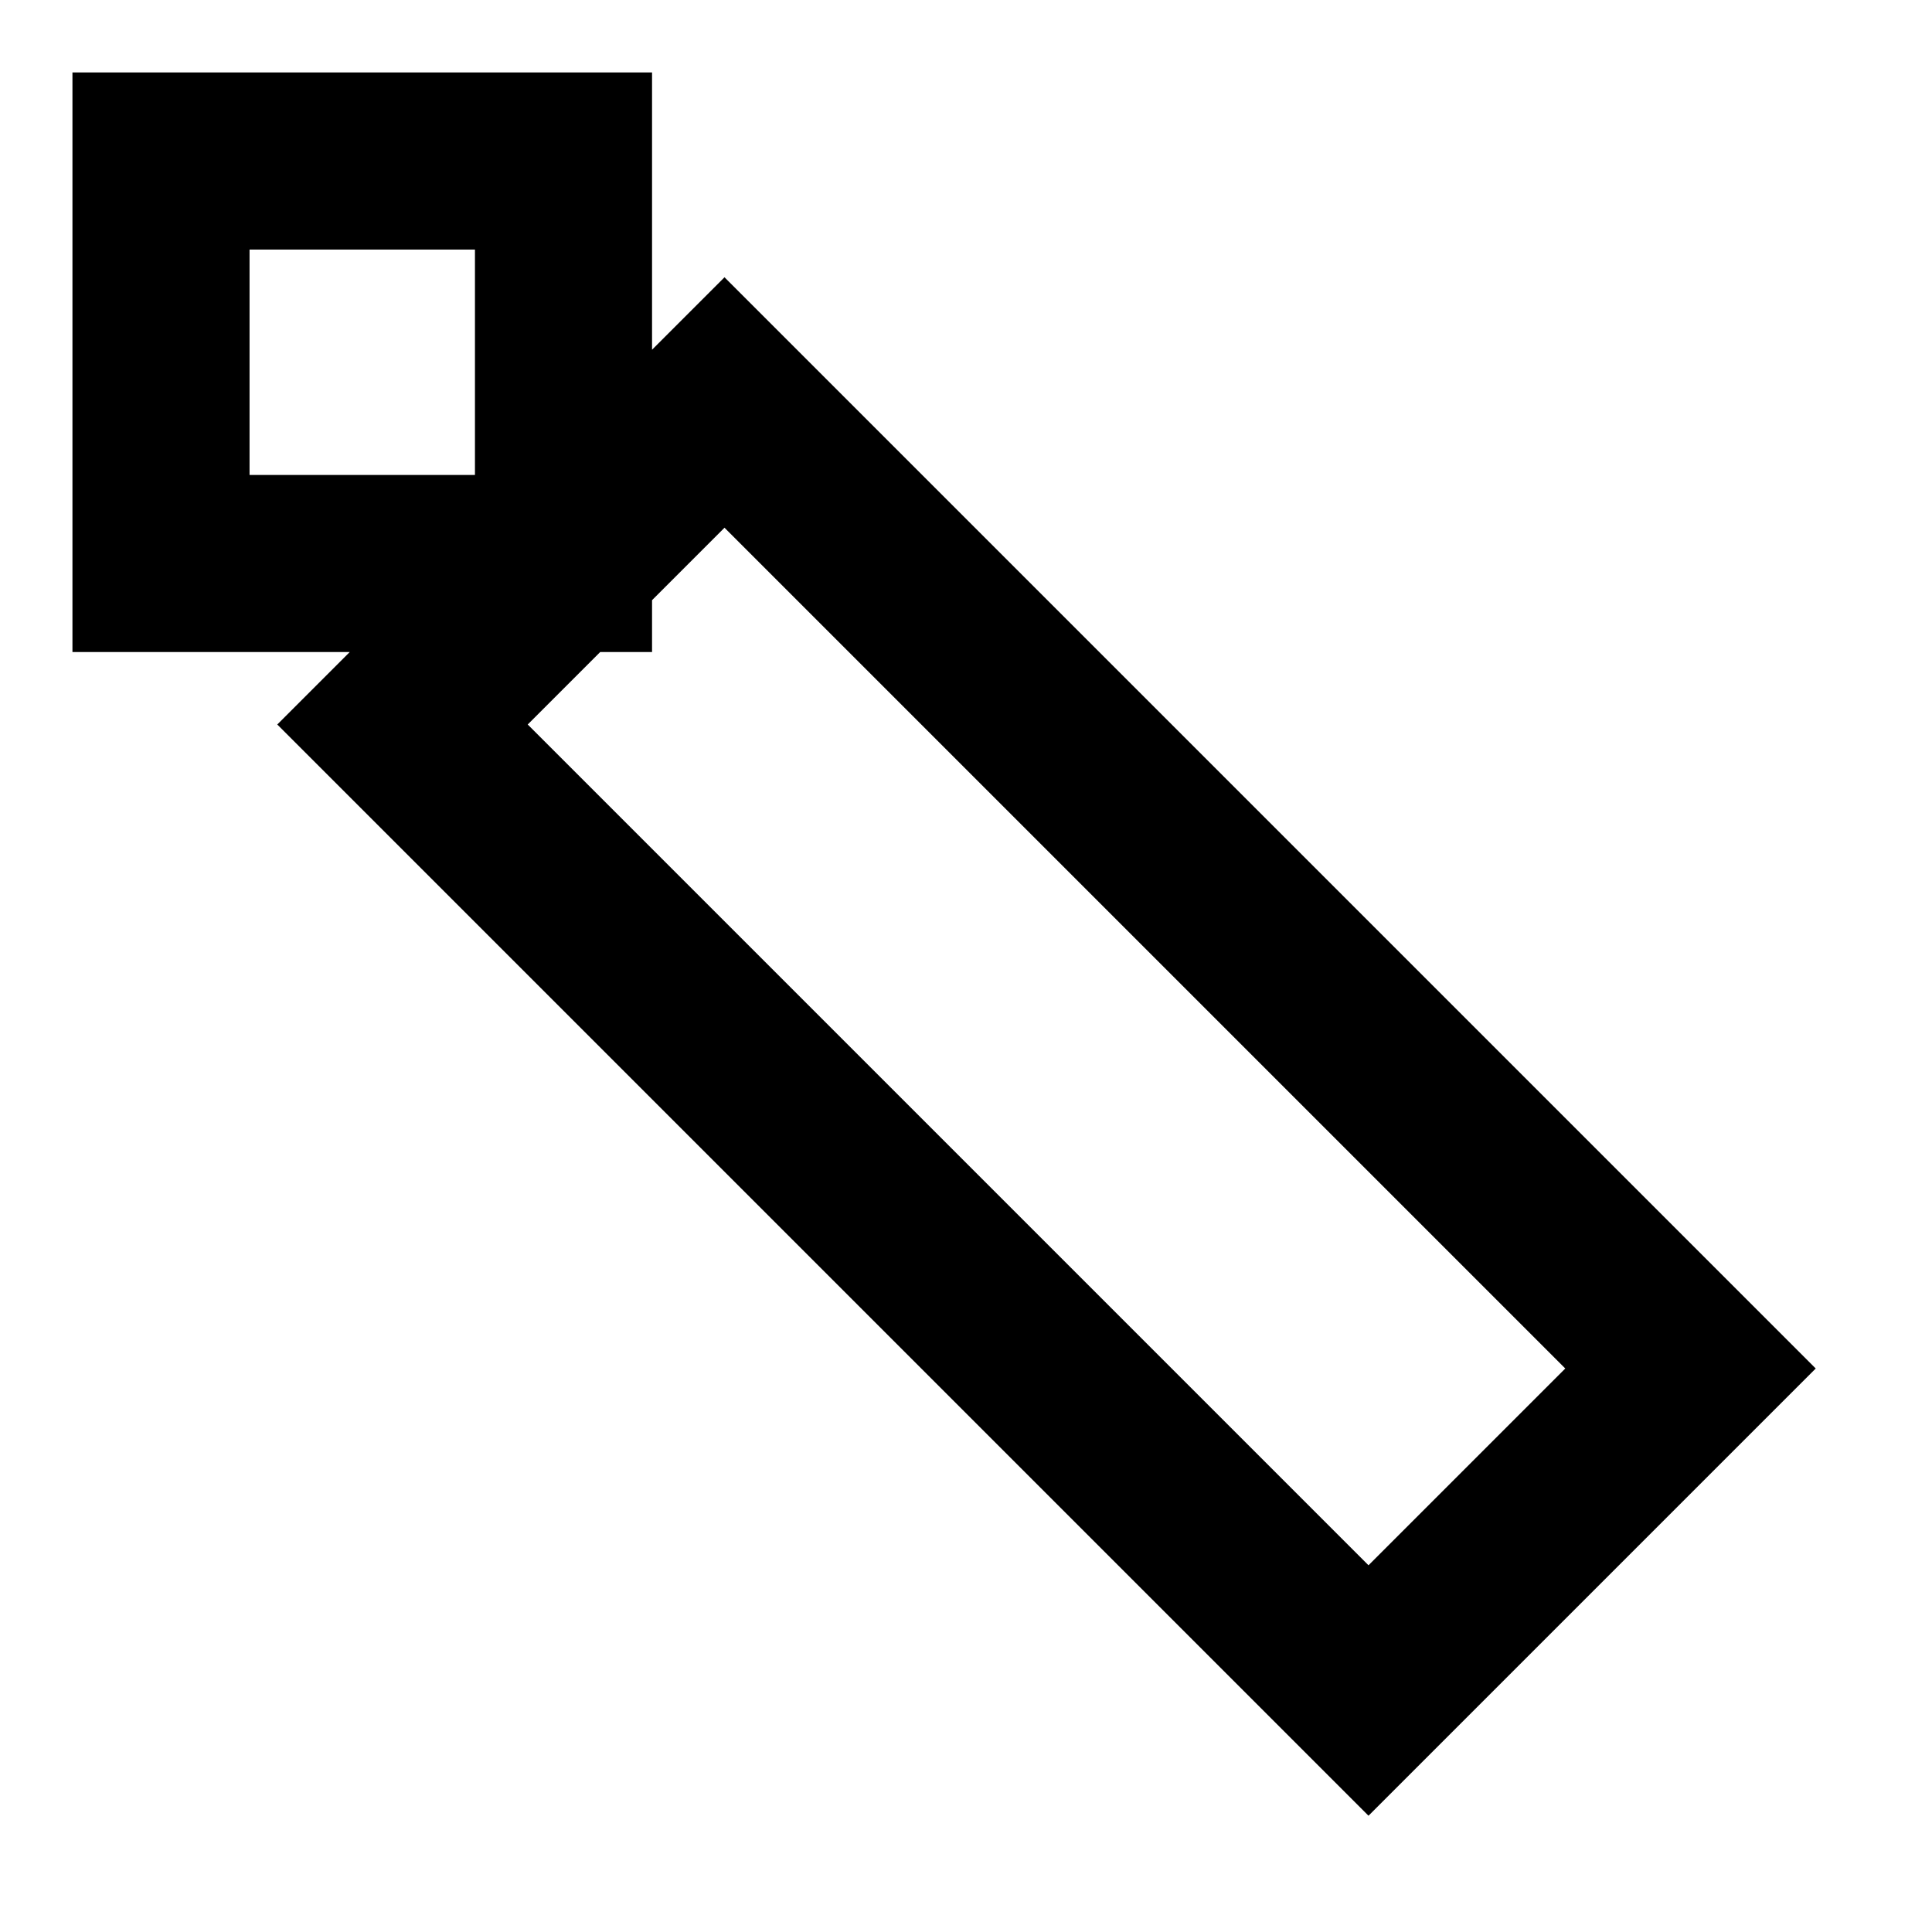
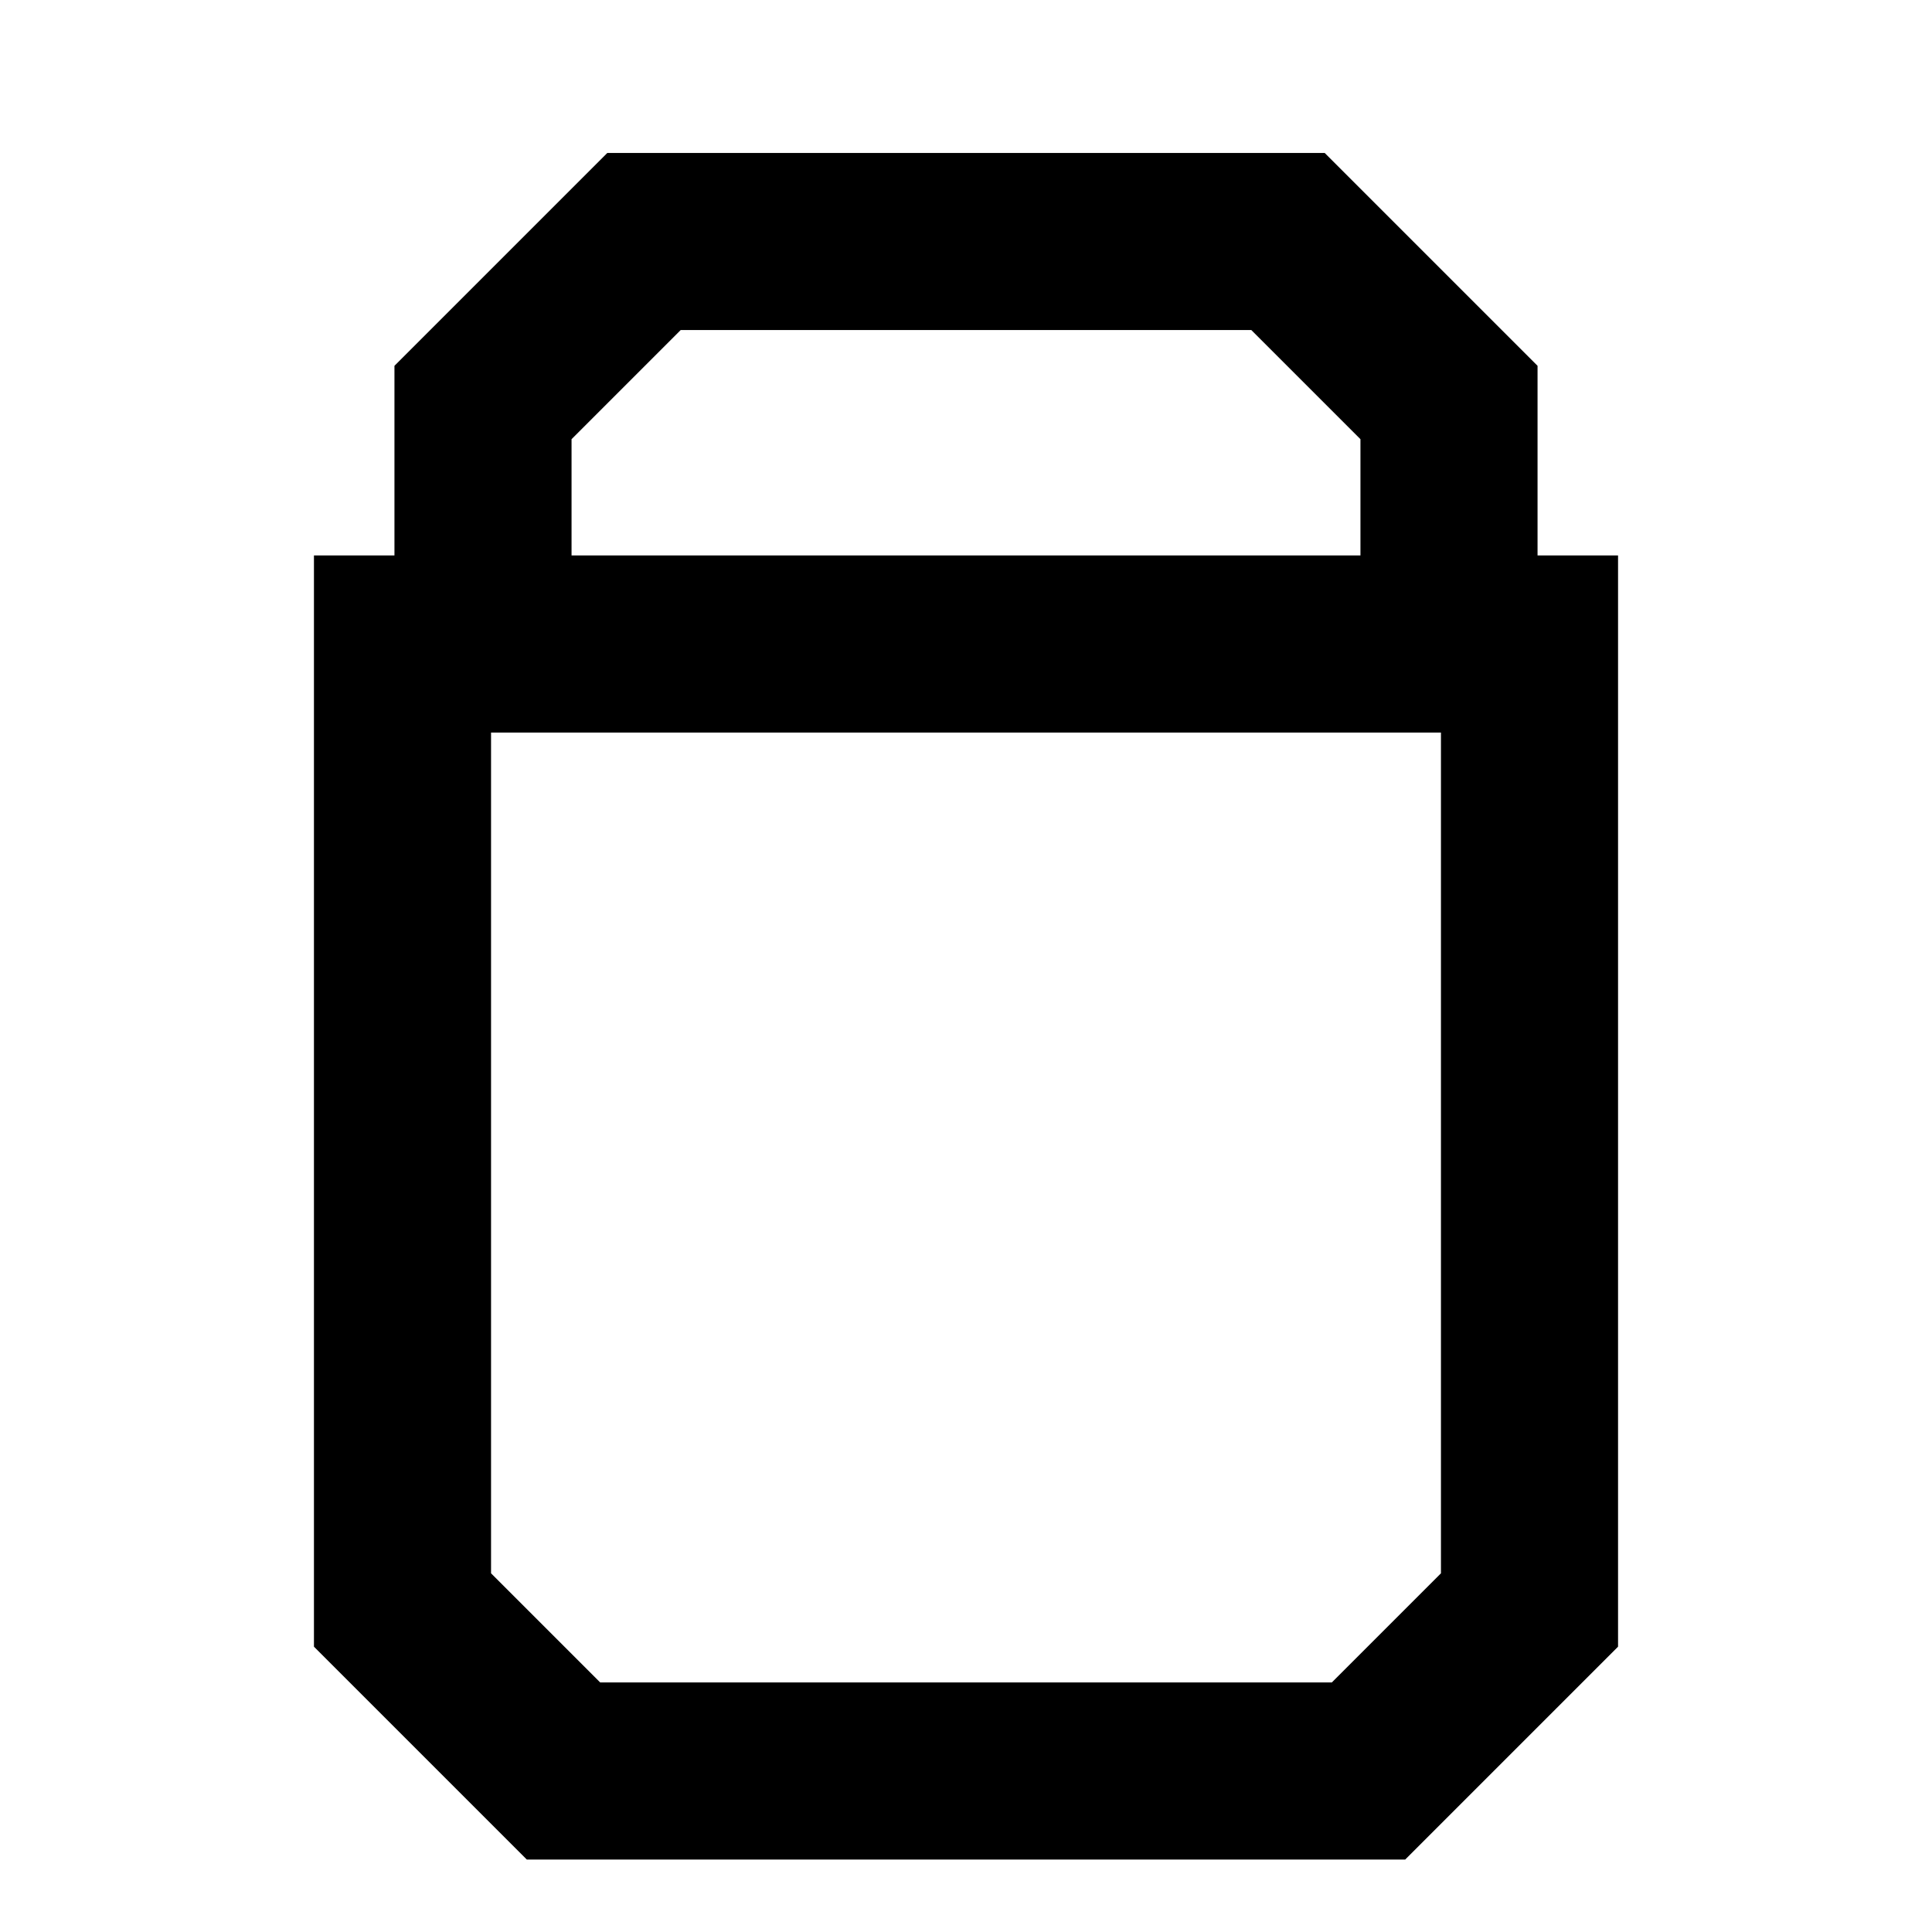
<svg xmlns="http://www.w3.org/2000/svg" width="24" height="24" viewBox="0 0 24 24">
-   <path d="M9 5 L21 17 L17 21 L5 9 Z M2 2 H7 V7 H2 Z" fill="none" stroke="#000000" stroke-width="2.2" stroke-linecap="square" stroke-linejoin="miter" />
+   <path d="M5 8 H19 V20 L17 22 H7 L5 20 Z M6 8 V5 L8 3 H16 L18 5 V8" fill="none" stroke="#000000" stroke-width="2.2" stroke-linecap="square" stroke-linejoin="miter" />
</svg>
